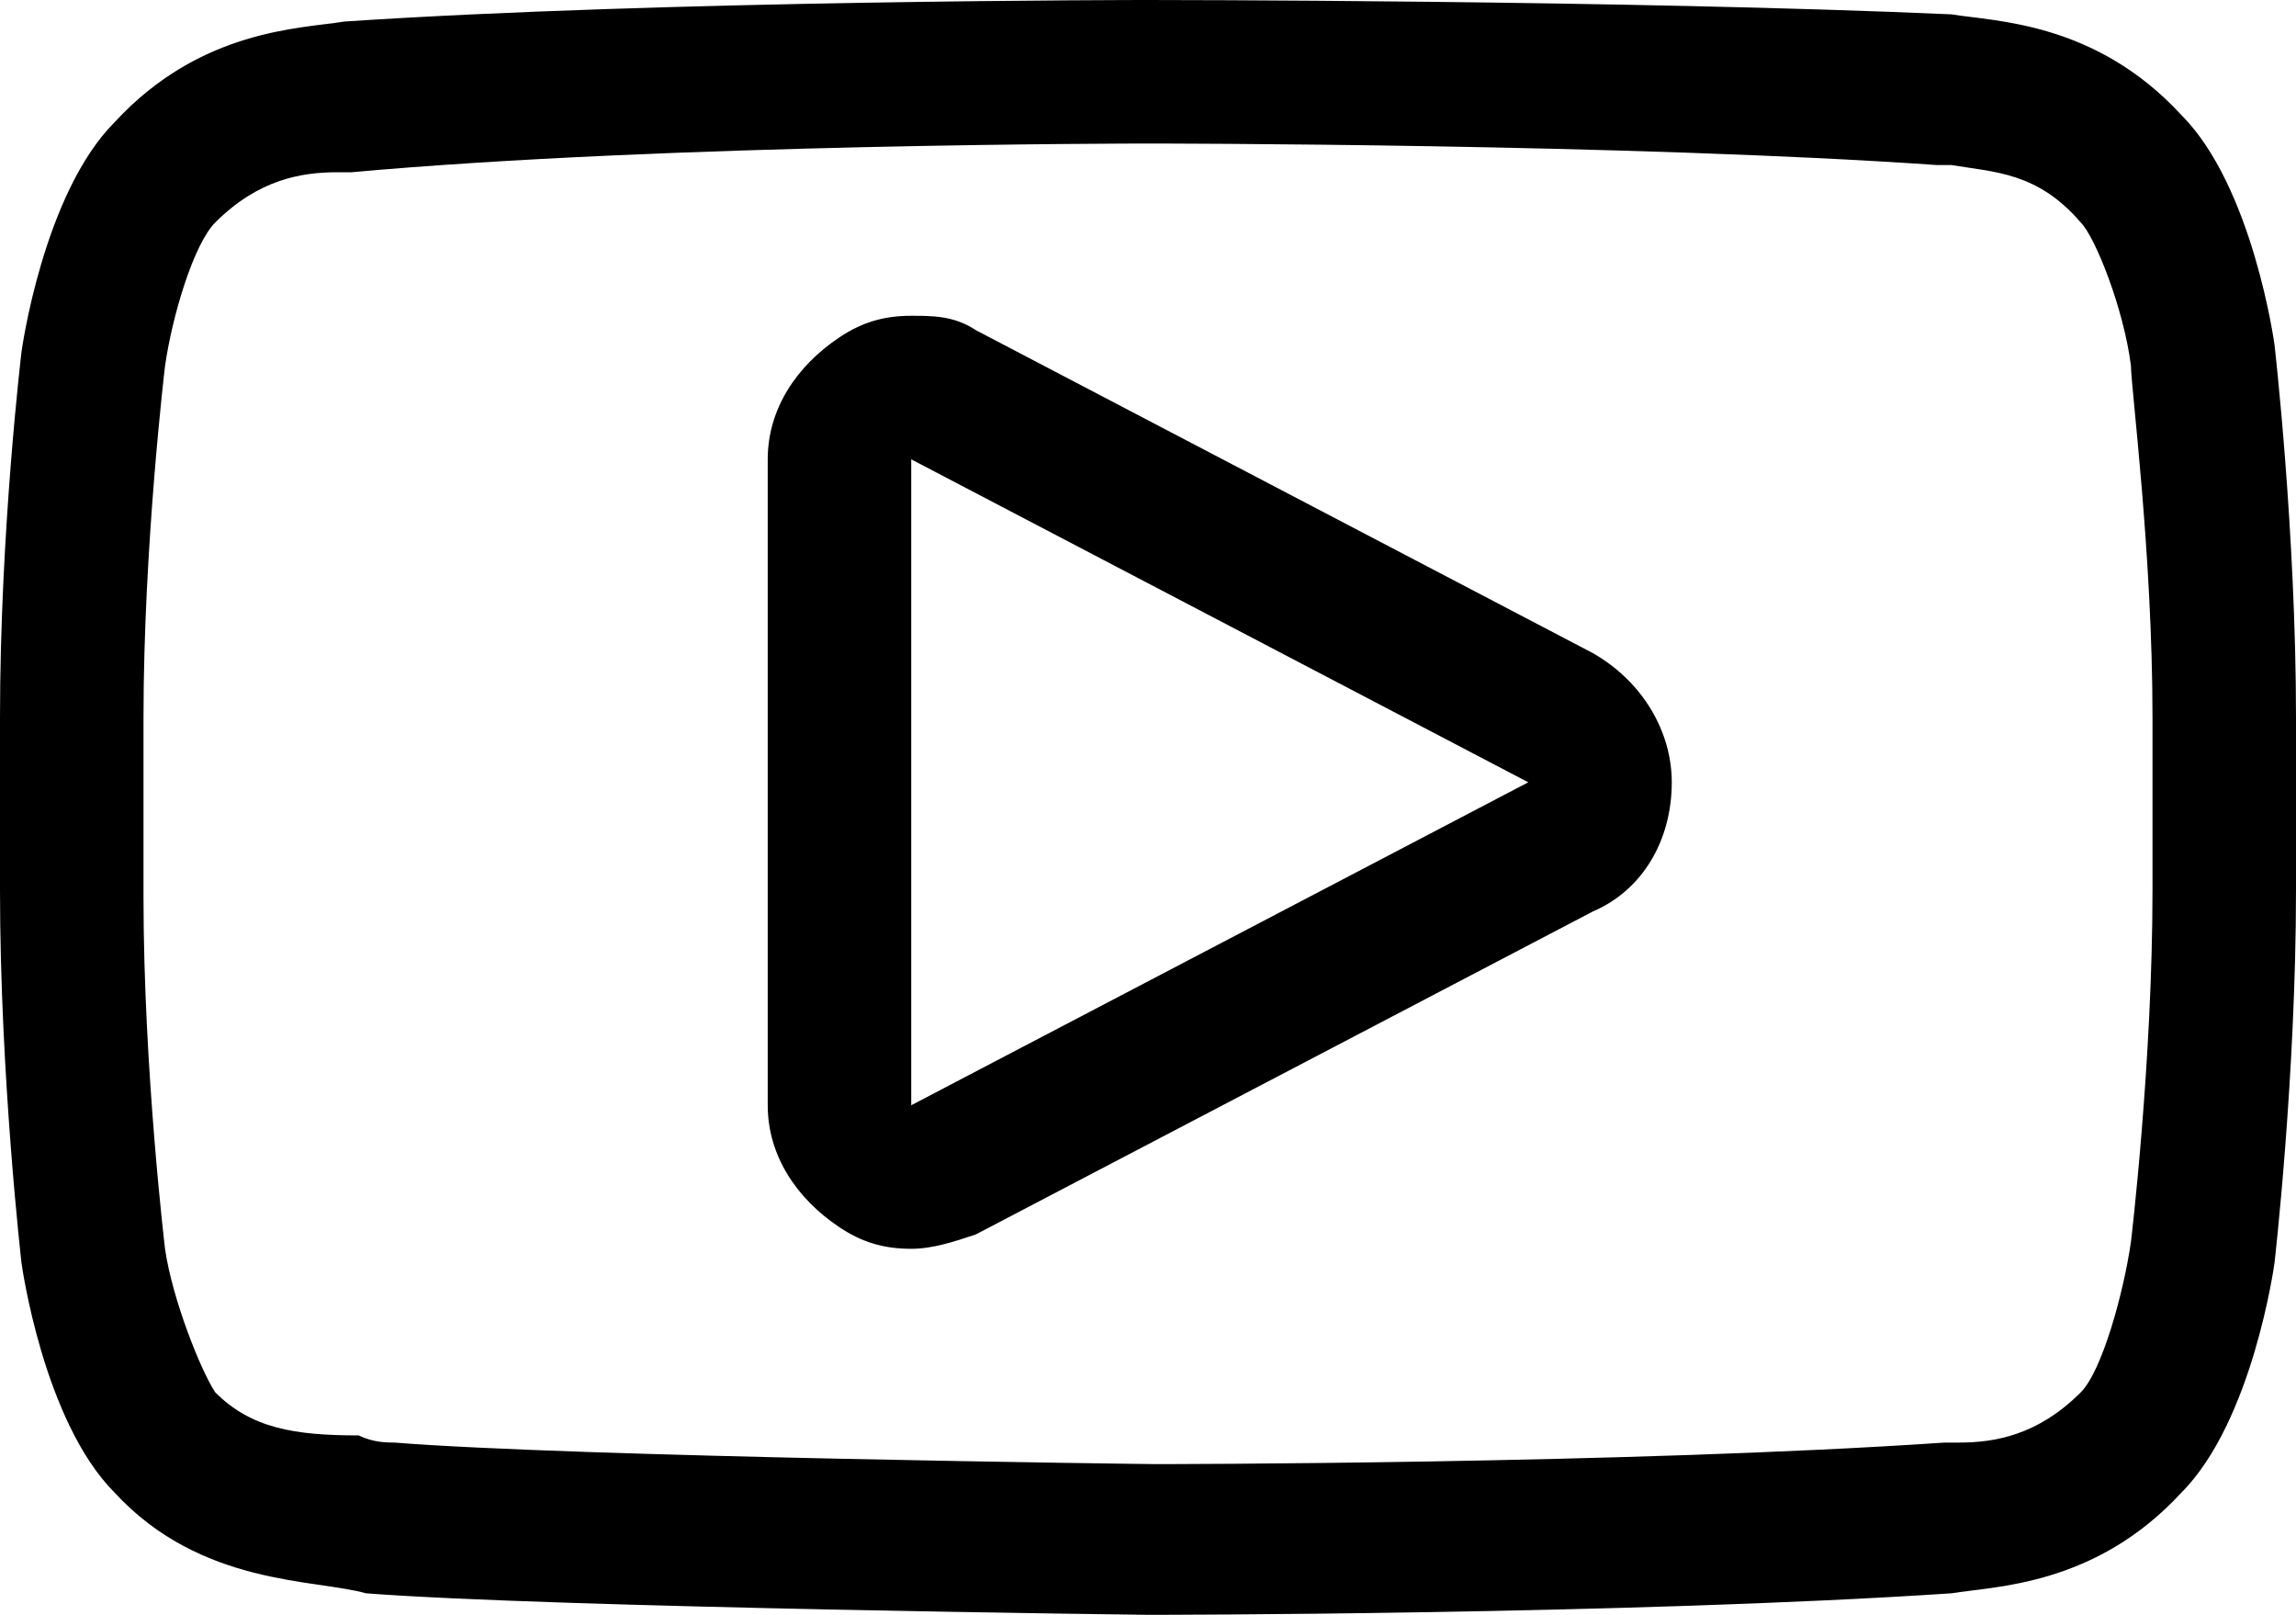
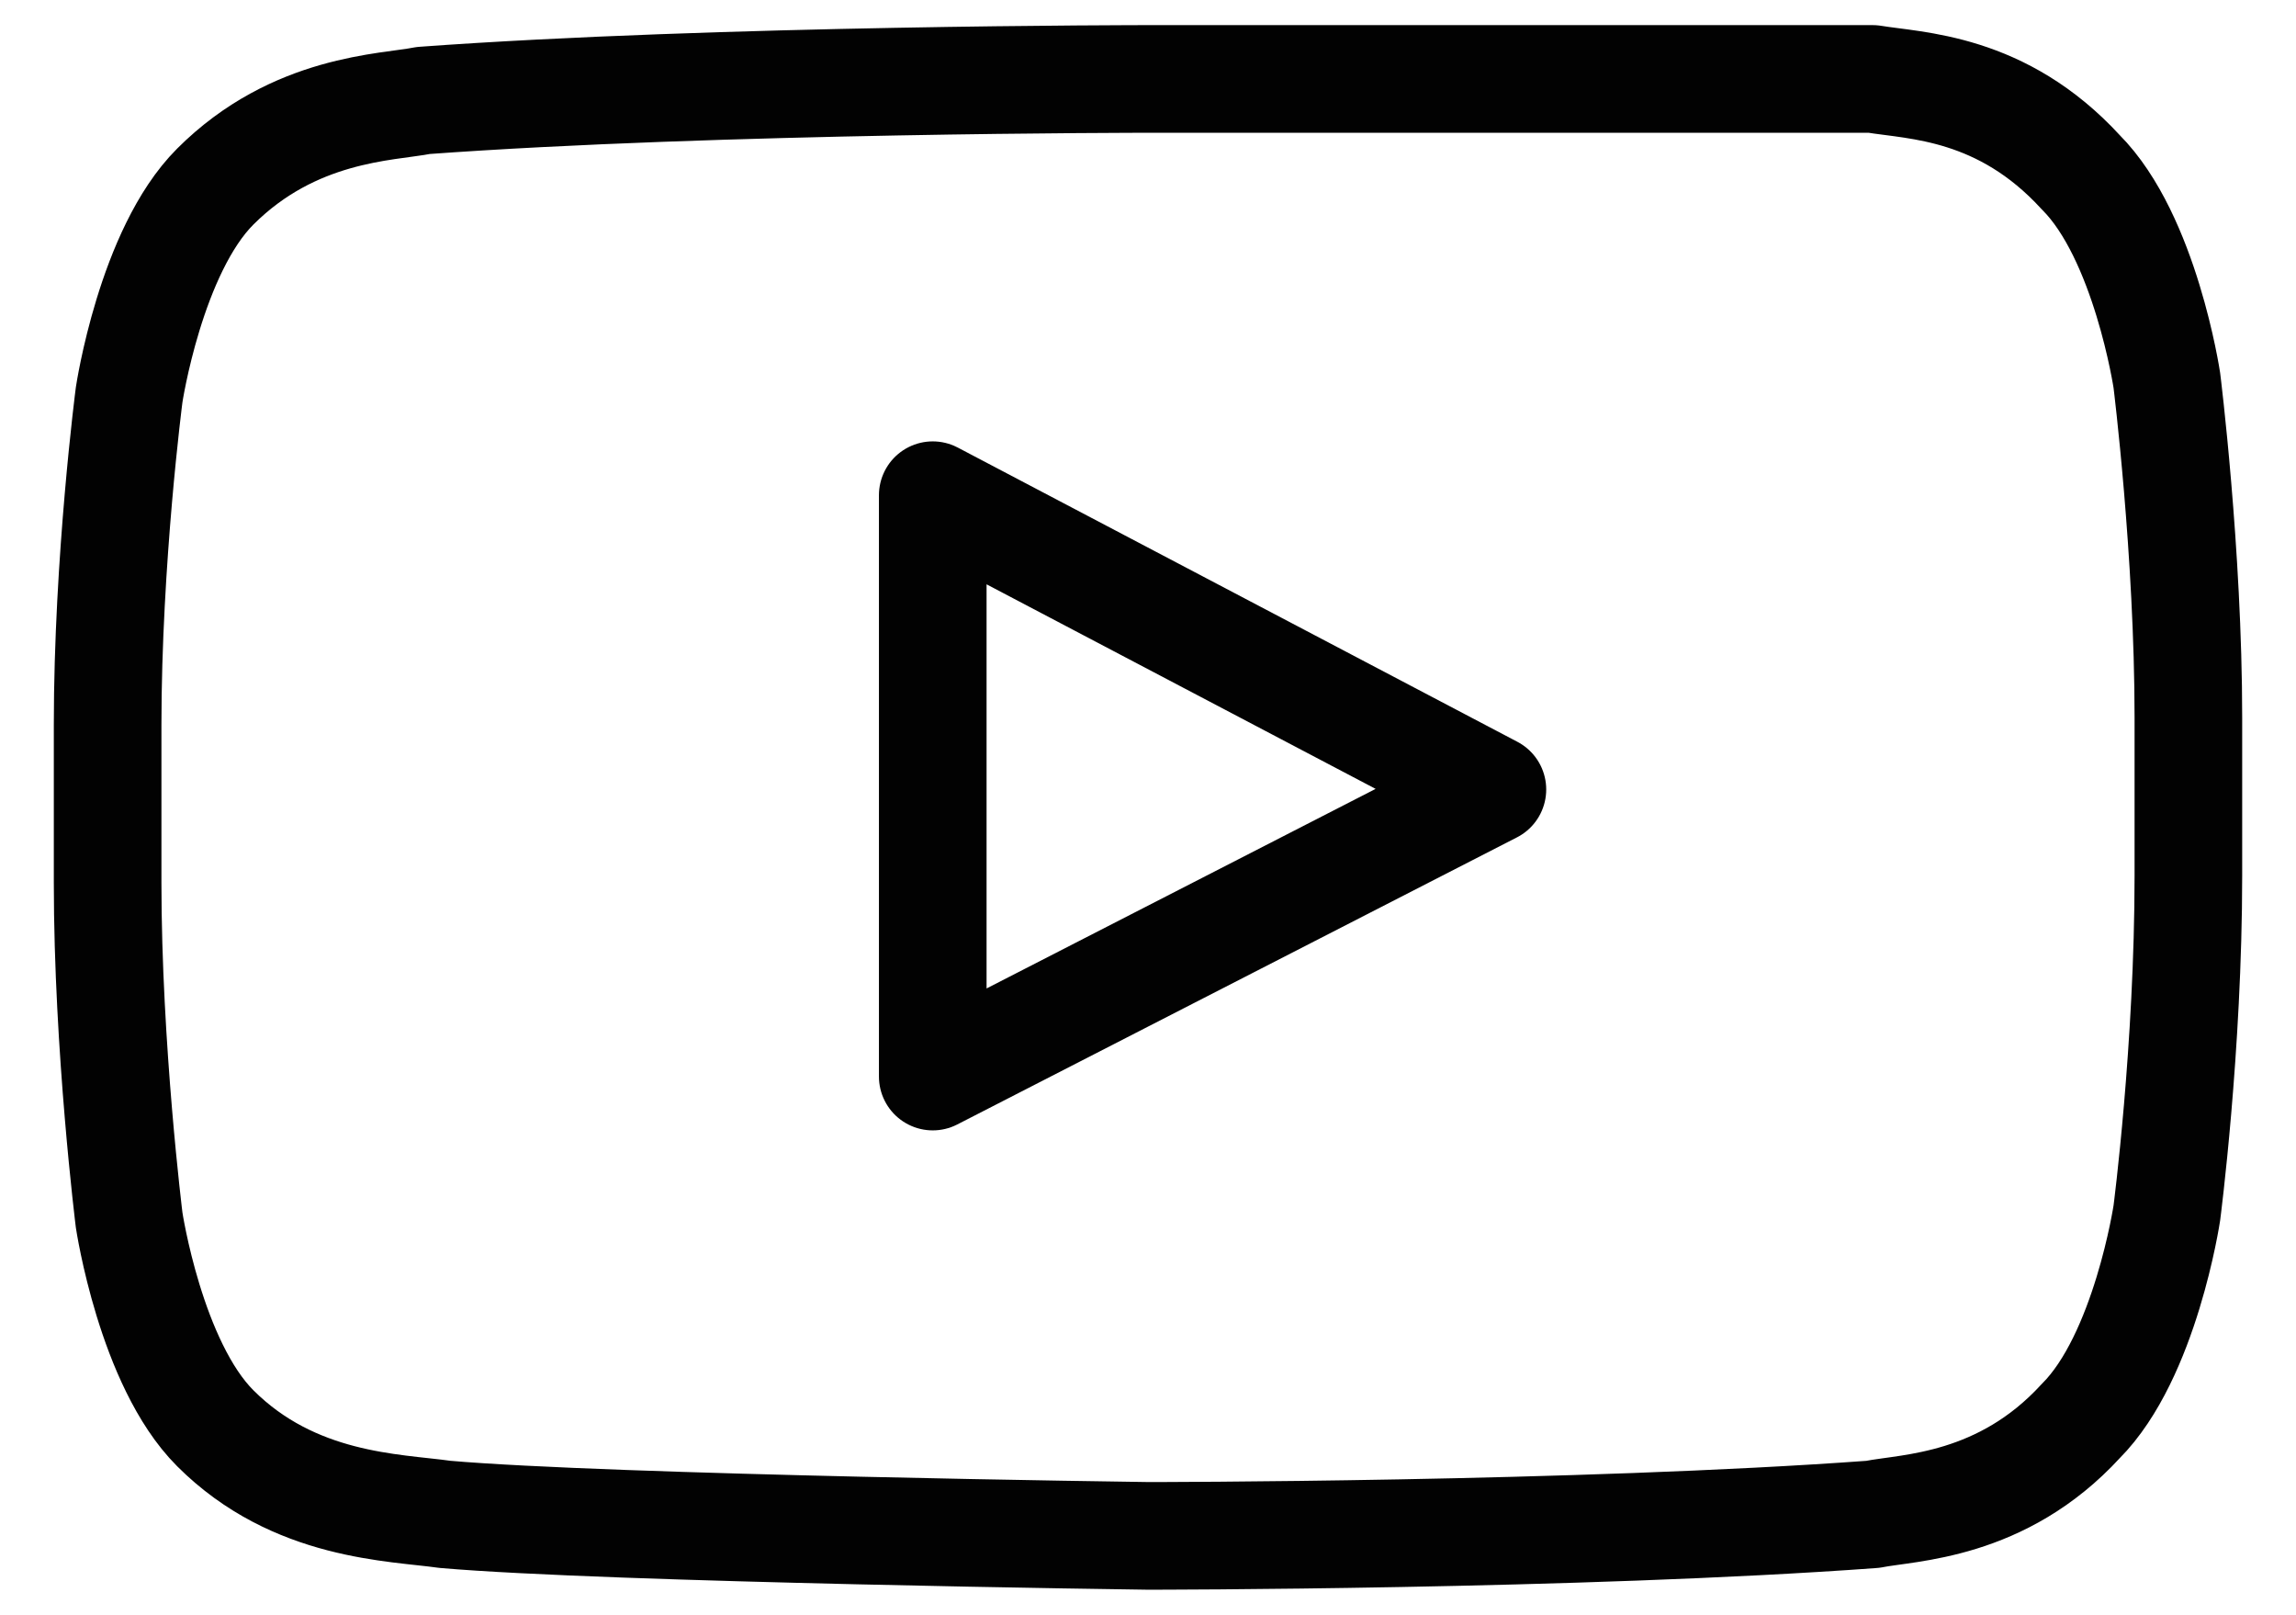
<svg xmlns="http://www.w3.org/2000/svg" version="1.1" id="Слой_1" x="0px" y="0px" viewBox="0 0 32 22.5" style="enable-background:new 0 0 32 22.5;" xml:space="preserve">
+   <style type="text/css">
+ 	.st0{fill:none;stroke:#020202;stroke-width:1.5;stroke-linecap:round;stroke-linejoin:round;stroke-miterlimit:10;}
+ </style>
  <g>
-     <path d="M16,2c0.1,0,6.7,0,11,0.3c0.1,0,0.1,0,0.2,0c0.6,0.1,1.2,0.1,1.8,0.8c0.2,0.2,0.6,1.2,0.7,2c0,0.3,0.3,2.6,0.3,4.9v2.4   c0,2.4-0.3,4.9-0.3,4.9c0,0,0,0,0,0c-0.1,0.7-0.4,1.8-0.7,2.1c-0.6,0.6-1.2,0.7-1.7,0.7c-0.1,0-0.1,0-0.2,0c-4.4,0.3-11,0.3-11,0.3   c-0.1,0-8.1-0.1-10.6-0.3c-0.1,0-0.3,0-0.5-0.1C4.1,20,3.5,19.9,3,19.4c-0.2-0.3-0.6-1.3-0.7-2c0,0-0.3-2.5-0.3-4.9V10   c0-2.4,0.3-4.9,0.3-4.9c0,0,0,0,0,0C2.4,4.4,2.7,3.4,3,3.1c0.6-0.6,1.2-0.7,1.7-0.7c0.1,0,0.1,0,0.2,0C9.3,2,15.9,2,16,2L16,2    M12.7,17.4c0.3,0,0.6-0.1,0.9-0.2l8.6-4.5c0.7-0.3,1.1-1,1.1-1.8c0-0.7-0.4-1.4-1.1-1.8l-8.6-4.5c-0.3-0.2-0.6-0.2-0.9-0.2   c-0.4,0-0.7,0.1-1,0.3c-0.6,0.4-1,1-1,1.7v9c0,0.7,0.4,1.3,1,1.7C12,17.3,12.3,17.4,12.7,17.4 M16,0L16,0c0,0-6.7,0-11.2,0.3   c-0.6,0.1-2,0.1-3.2,1.4c-1,1-1.3,3.2-1.3,3.2S0,7.4,0,10v2.4c0,2.6,0.3,5.2,0.3,5.2s0.3,2.2,1.3,3.2c1.2,1.3,2.8,1.2,3.5,1.4   C7.7,22.4,16,22.5,16,22.5s6.7,0,11.2-0.3c0.6-0.1,2-0.1,3.2-1.4c1-1,1.3-3.2,1.3-3.2s0.3-2.6,0.3-5.2V10c0-2.6-0.3-5.2-0.3-5.2v0   c0,0-0.3-2.2-1.3-3.2c-1.2-1.3-2.6-1.3-3.2-1.4C22.7,0,16,0,16,0L16,0z M12.7,15.4v-9l8.6,4.5L12.7,15.4L12.7,15.4z" />
+     <path class="st0" d="M16,1.1L16,1.1c0,0-6,0-10.1,0.3C5.4,1.5,4.1,1.5,3,2.6C2.1,3.5,1.8,5.5,1.8,5.5s-0.3,2.3-0.3,4.6v2.2   c0,2.3,0.3,4.7,0.3,4.7s0.3,2,1.2,2.9C4.1,21,5.5,21,6.2,21.1c2.3,0.2,9.8,0.3,9.8,0.3s6,0,10.1-0.3c0.5-0.1,1.8-0.1,2.9-1.3   c0.9-0.9,1.2-2.9,1.2-2.9s0.3-2.3,0.3-4.7v-2.2c0-2.3-0.3-4.7-0.3-4.7l0,0c0,0-0.3-2-1.2-2.9c-1.1-1.2-2.3-1.2-2.9-1.3   C22,1.1,16,1.1,16,1.1L16,1.1z M13,15V6.9l7.8,4.1L13,15L13,15z" />
  </g>
</svg>
